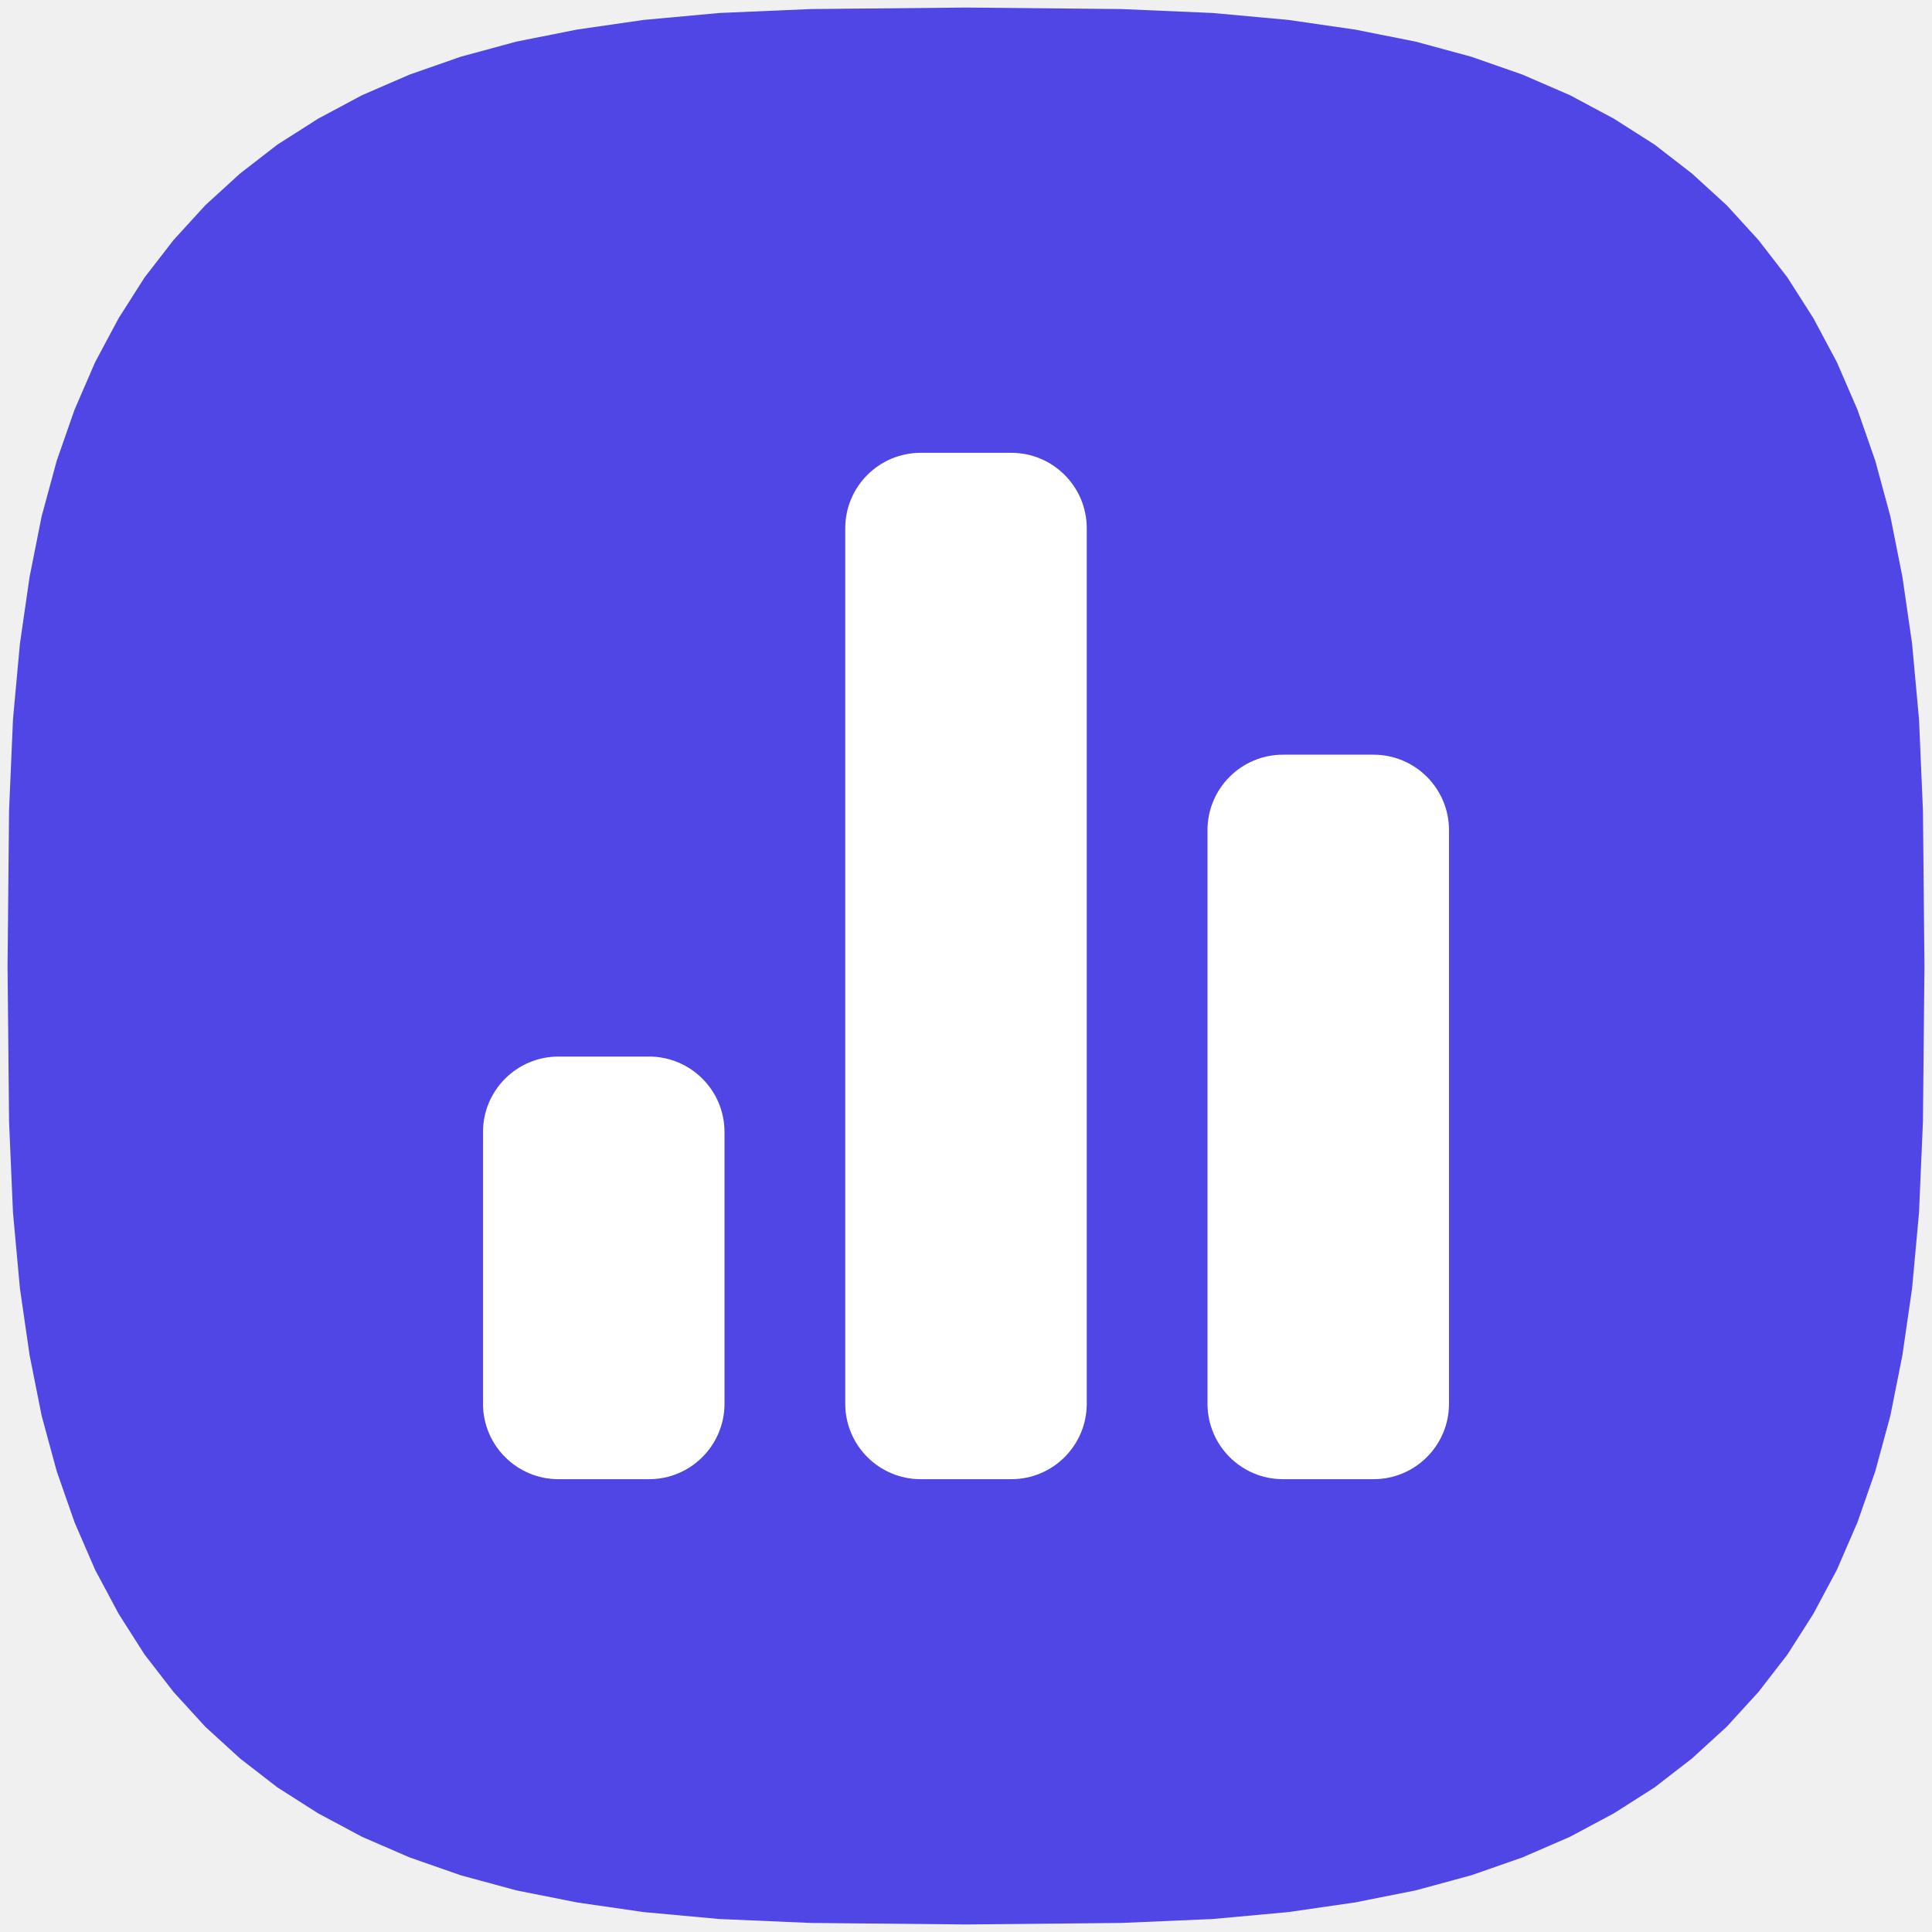
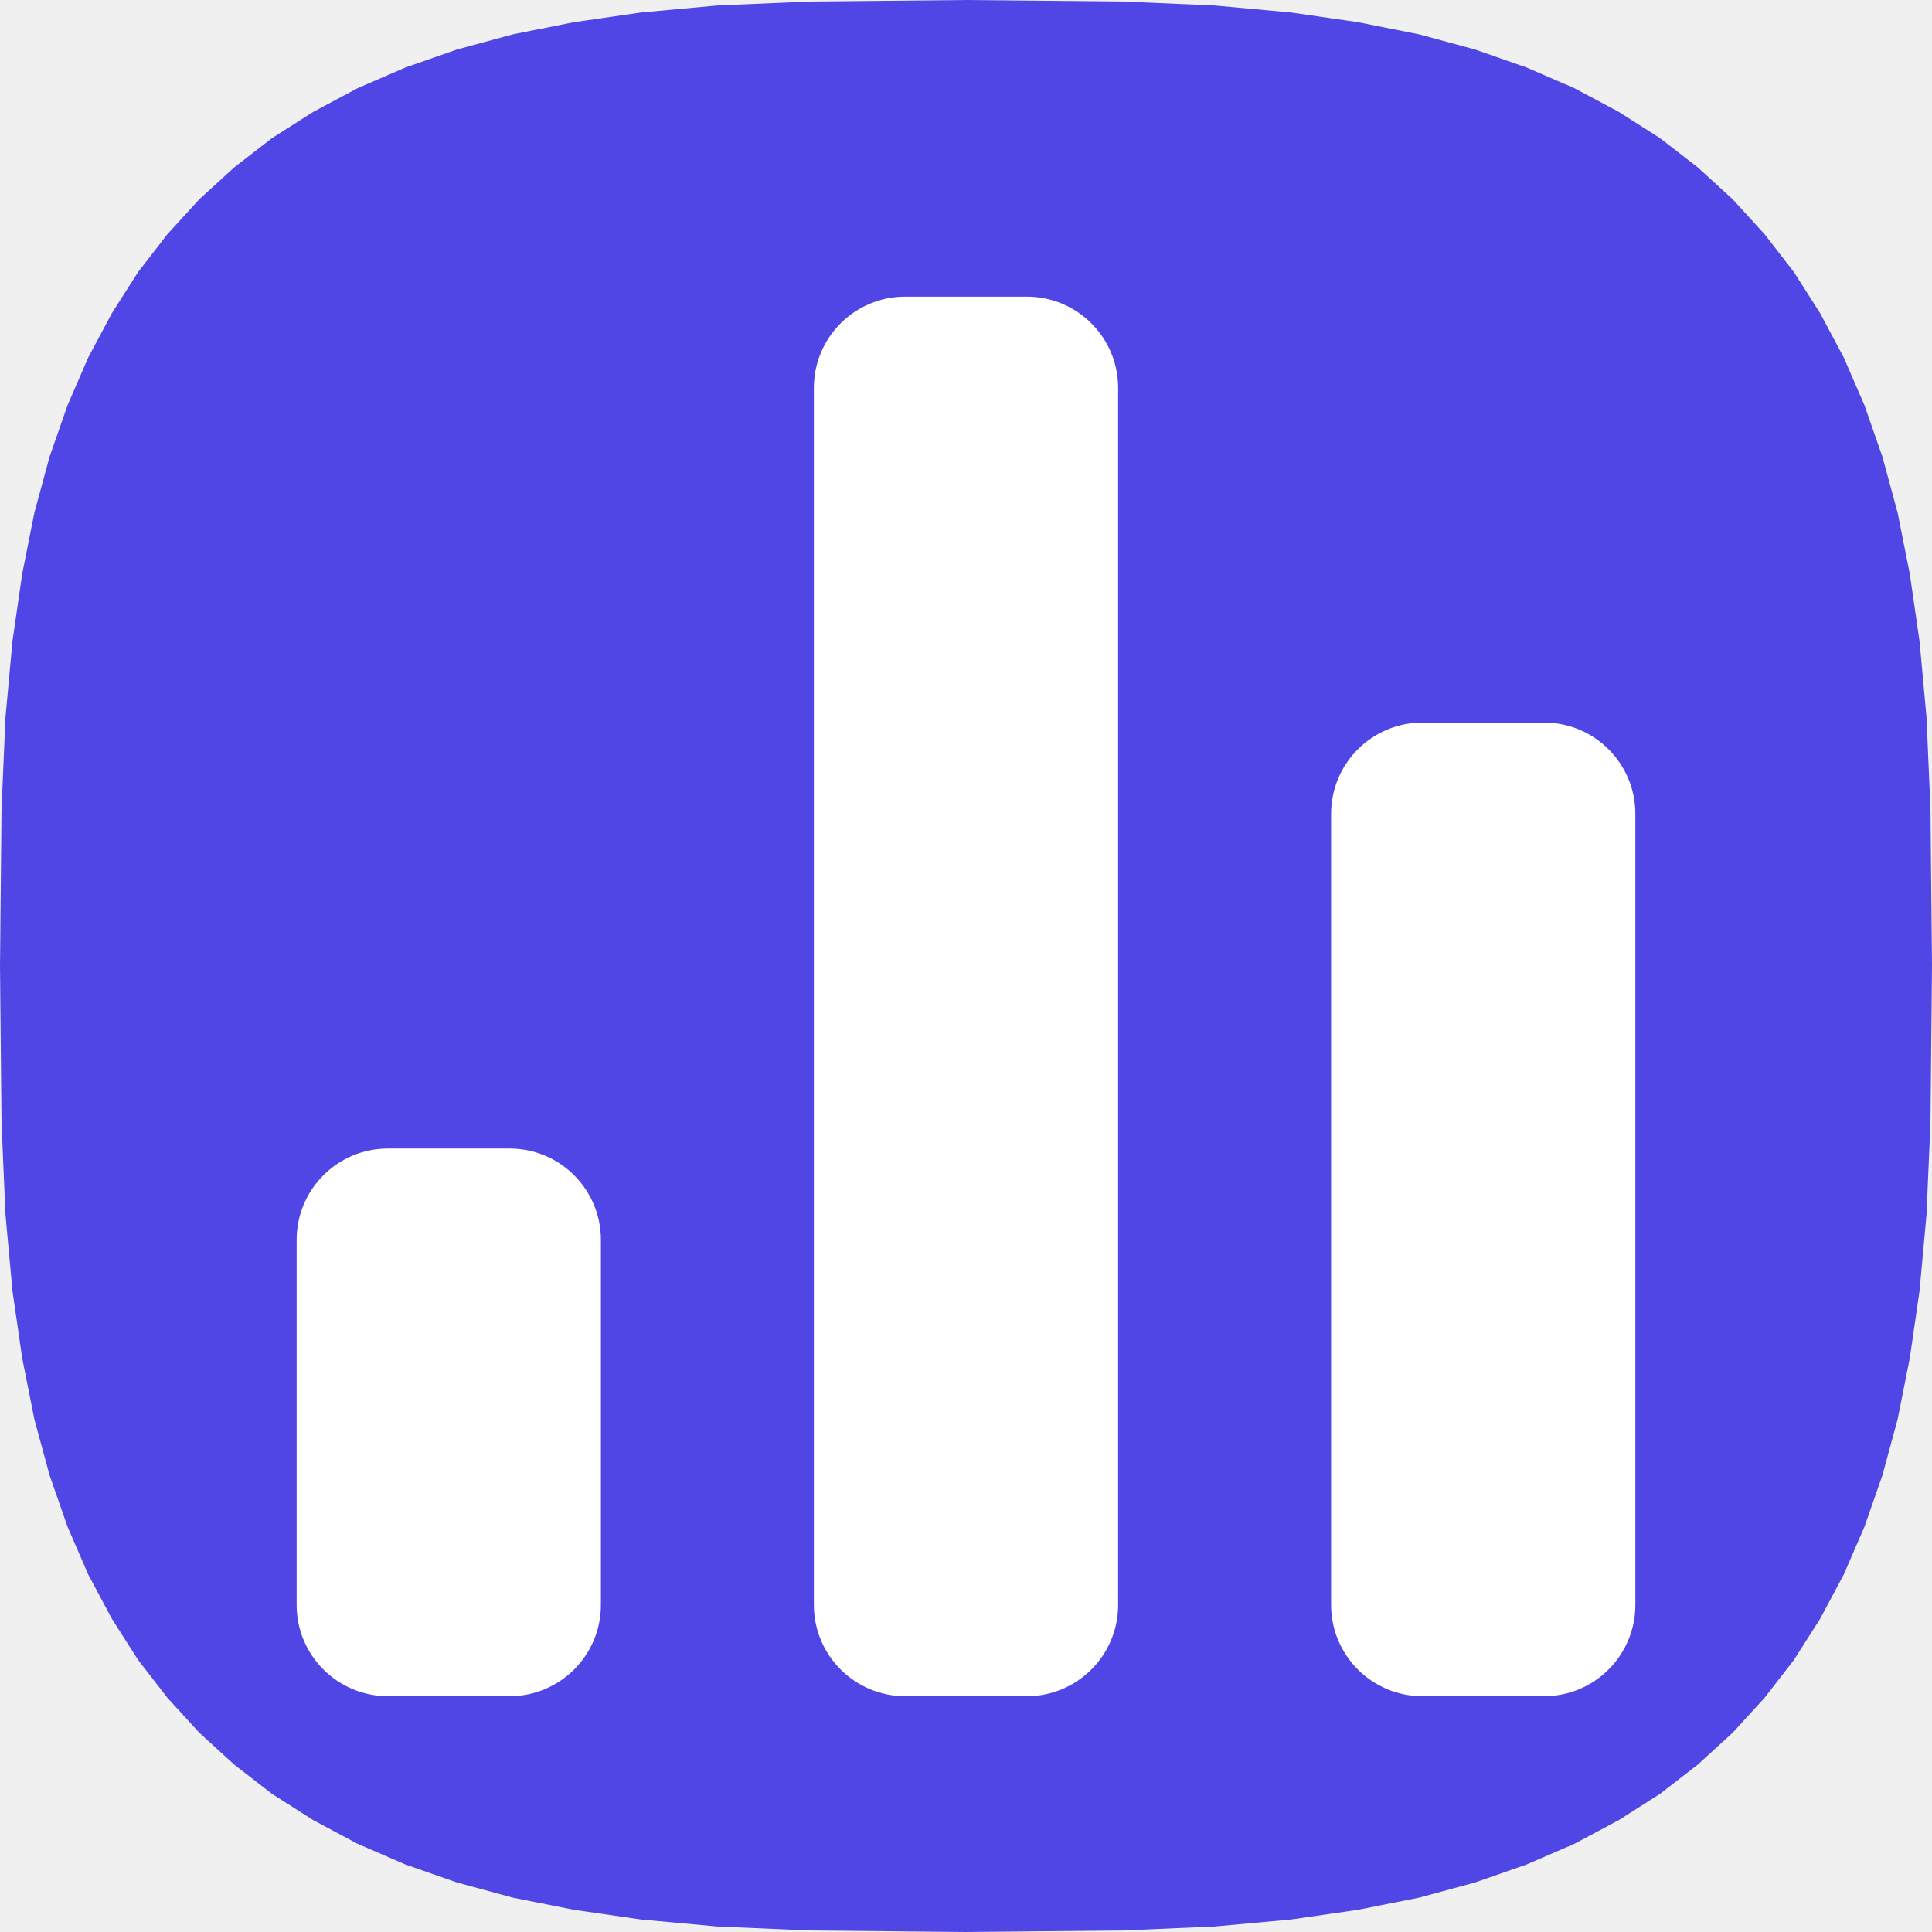
- <svg xmlns="http://www.w3.org/2000/svg" viewBox="0 0 64 64">
+ <svg xmlns="http://www.w3.org/2000/svg" viewBox="0.25 0.25 63.5 63.5">
  <path fill="#4f46e5" d="M63.75 32L63.7 37.15L63.57 40.17L63.34 42.68L63.02 44.89L62.62 46.9L62.12 48.74L61.53 50.43L60.85 52L60.07 53.46L59.21 54.81L58.25 56.05L57.2 57.2L56.05 58.25L54.81 59.21L53.46 60.07L52 60.85L50.43 61.53L48.74 62.12L46.9 62.62L44.89 63.02L42.68 63.34L40.17 63.57L37.15 63.7L32 63.75L26.85 63.7L23.83 63.57L21.32 63.34L19.11 63.02L17.1 62.62L15.26 62.12L13.57 61.53L12 60.85L10.54 60.07L9.19 59.21L7.95 58.25L6.8 57.2L5.75 56.05L4.79 54.81L3.93 53.46L3.15 52L2.47 50.43L1.88 48.74L1.38 46.9L0.98 44.89L0.66 42.68L0.43 40.17L0.3 37.15L0.25 32L0.3 26.85L0.43 23.83L0.66 21.32L0.98 19.11L1.38 17.1L1.88 15.26L2.47 13.57L3.15 12L3.93 10.54L4.79 9.19L5.75 7.95L6.8 6.8L7.95 5.75L9.19 4.79L10.54 3.93L12 3.15L13.57 2.47L15.26 1.88L17.1 1.38L19.11 0.98L21.32 0.66L23.83 0.43L26.85 0.3L32 0.25L37.15 0.3L40.17 0.43L42.68 0.66L44.89 0.98L46.9 1.38L48.74 1.88L50.43 2.47L52 3.15L53.46 3.93L54.81 4.79L56.05 5.75L57.2 6.8L58.25 7.95L59.21 9.19L60.07 10.54L60.85 12L61.53 13.57L62.12 15.26L62.62 17.1L63.02 19.11L63.34 21.32L63.57 23.83L63.7 26.85Z" />
  <g fill="#fff">
-     <rect x="16" y="35" width="8" height="14" rx="2.5" />
-     <rect x="28" y="15" width="8" height="34" rx="2.5" />
-     <rect x="40" y="25" width="8" height="24" rx="2.5" />
+     <rect x="10" y="38" width="10" height="18" rx="3" />
+     <rect x="27" y="10" width="10" height="46" rx="3" />
+     <rect x="44" y="24" width="10" height="32" rx="3" />
  </g>
</svg>
